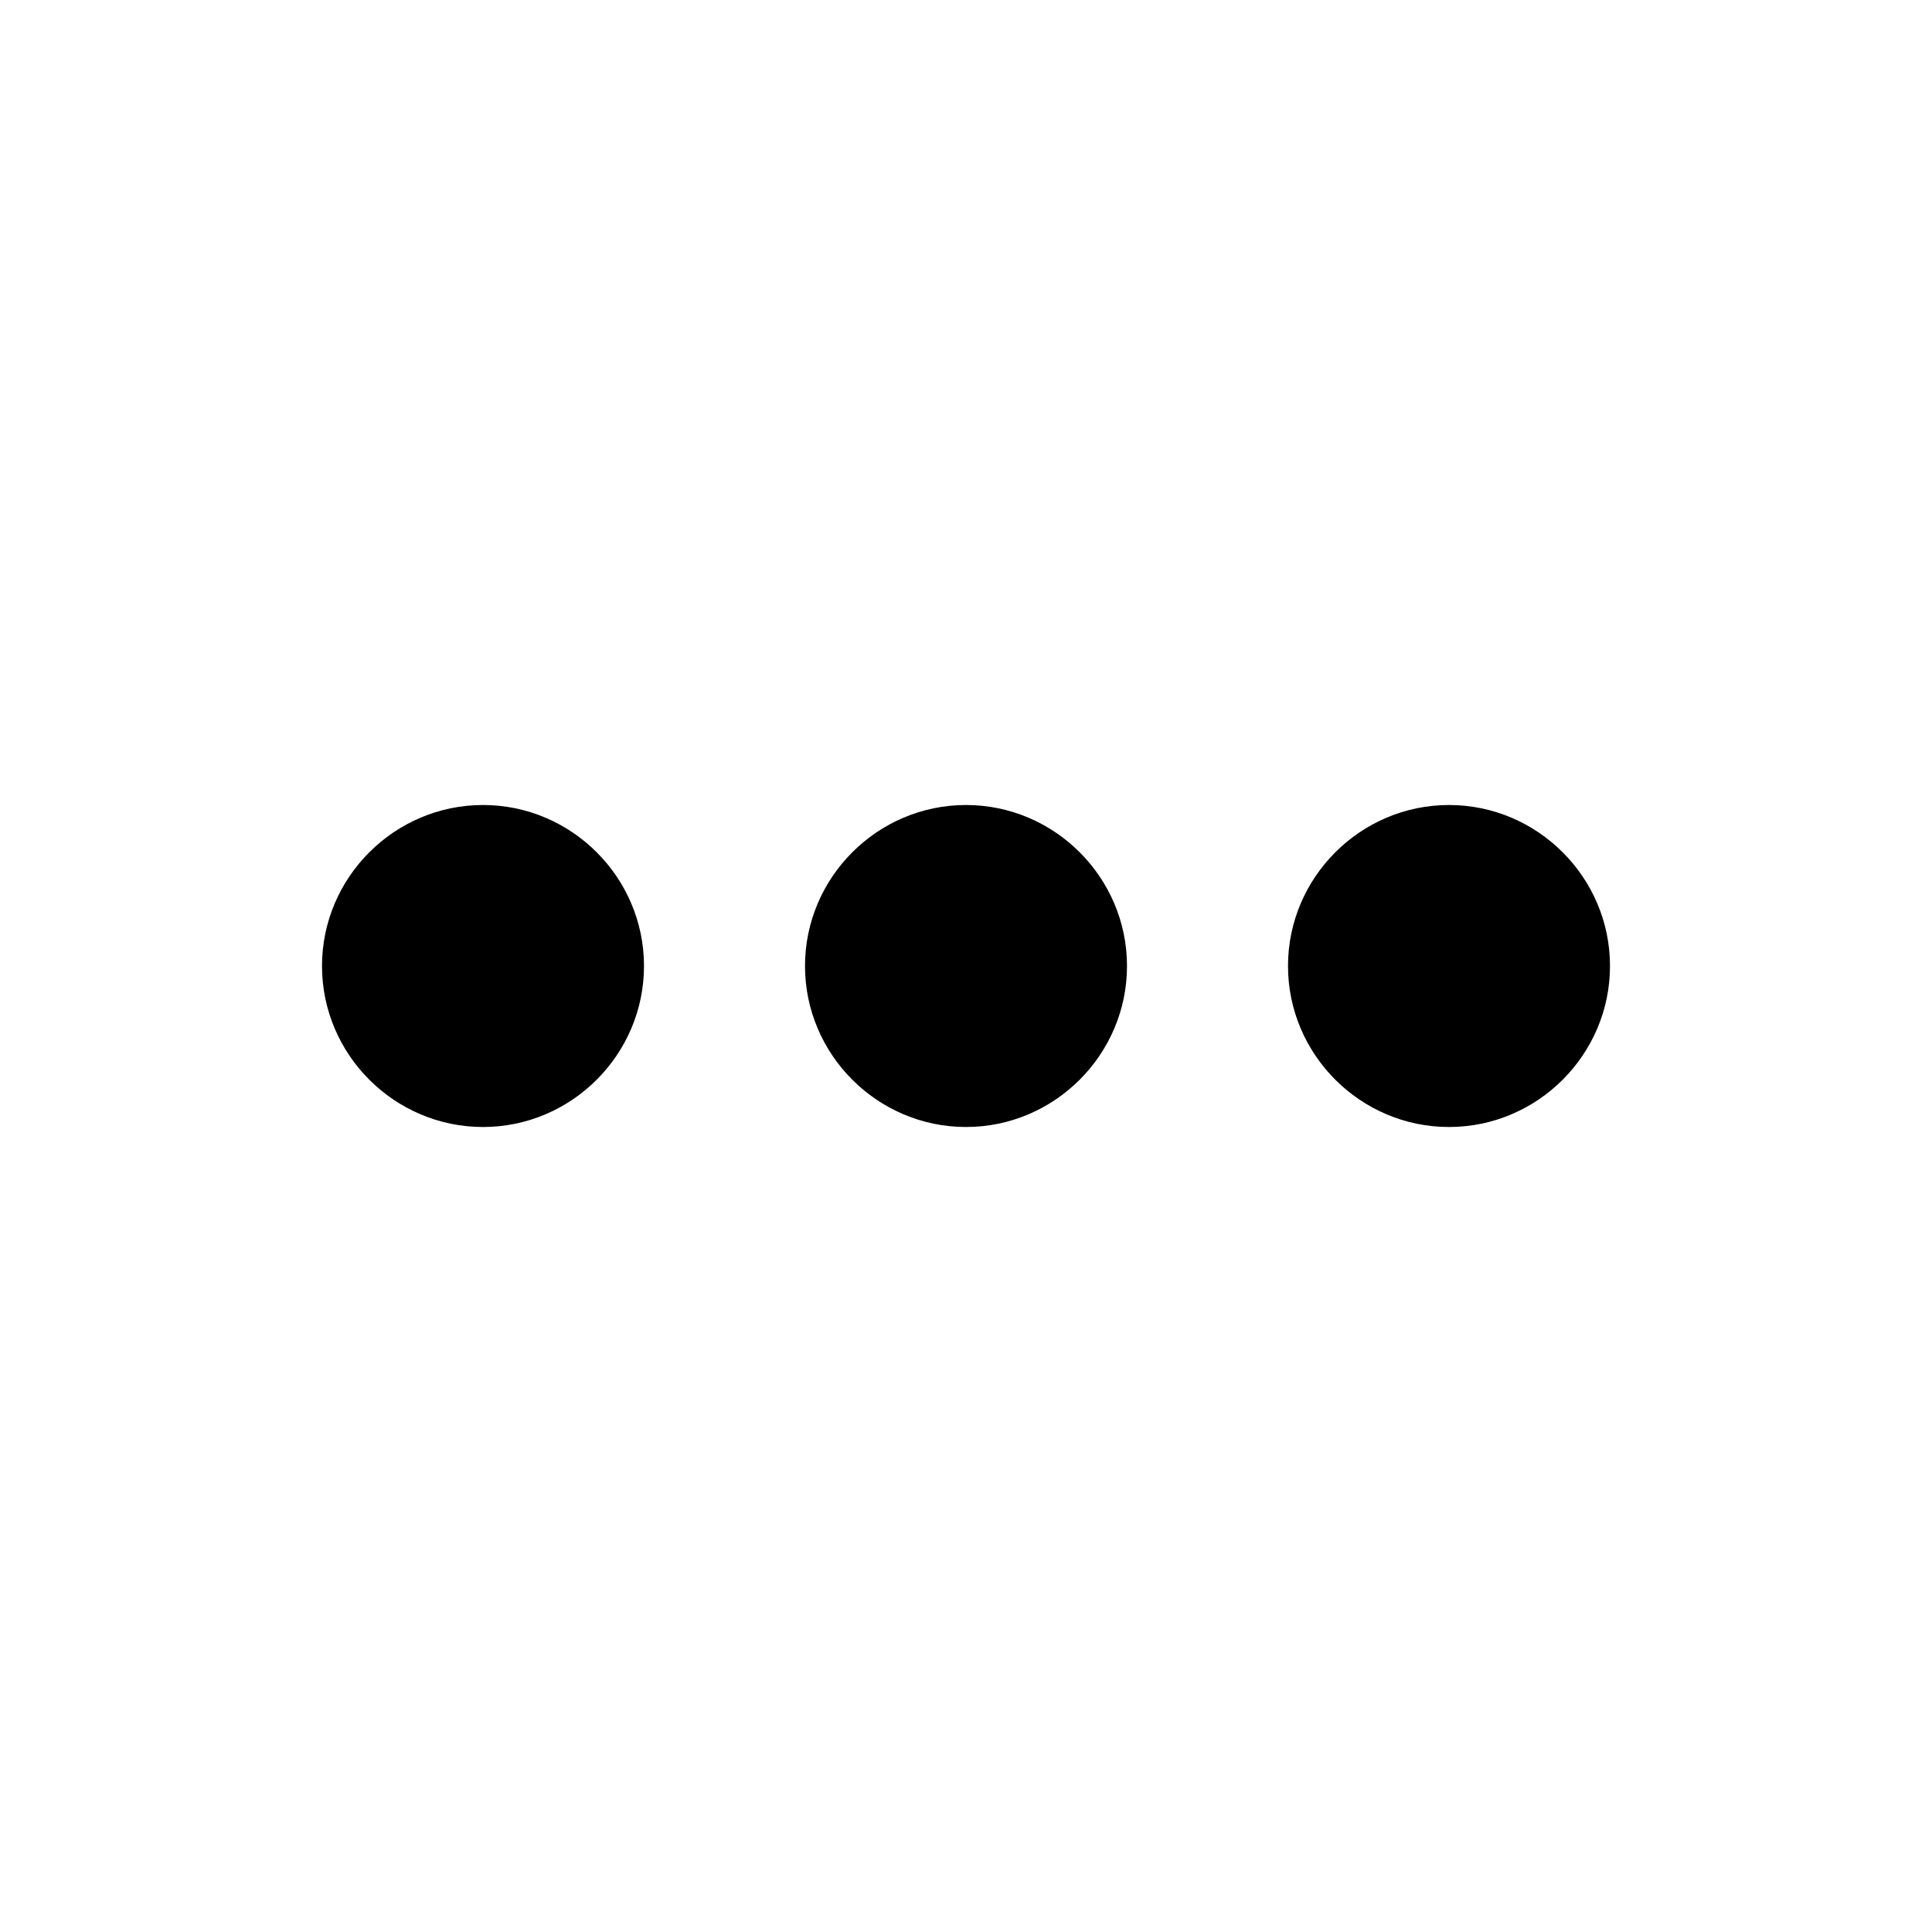
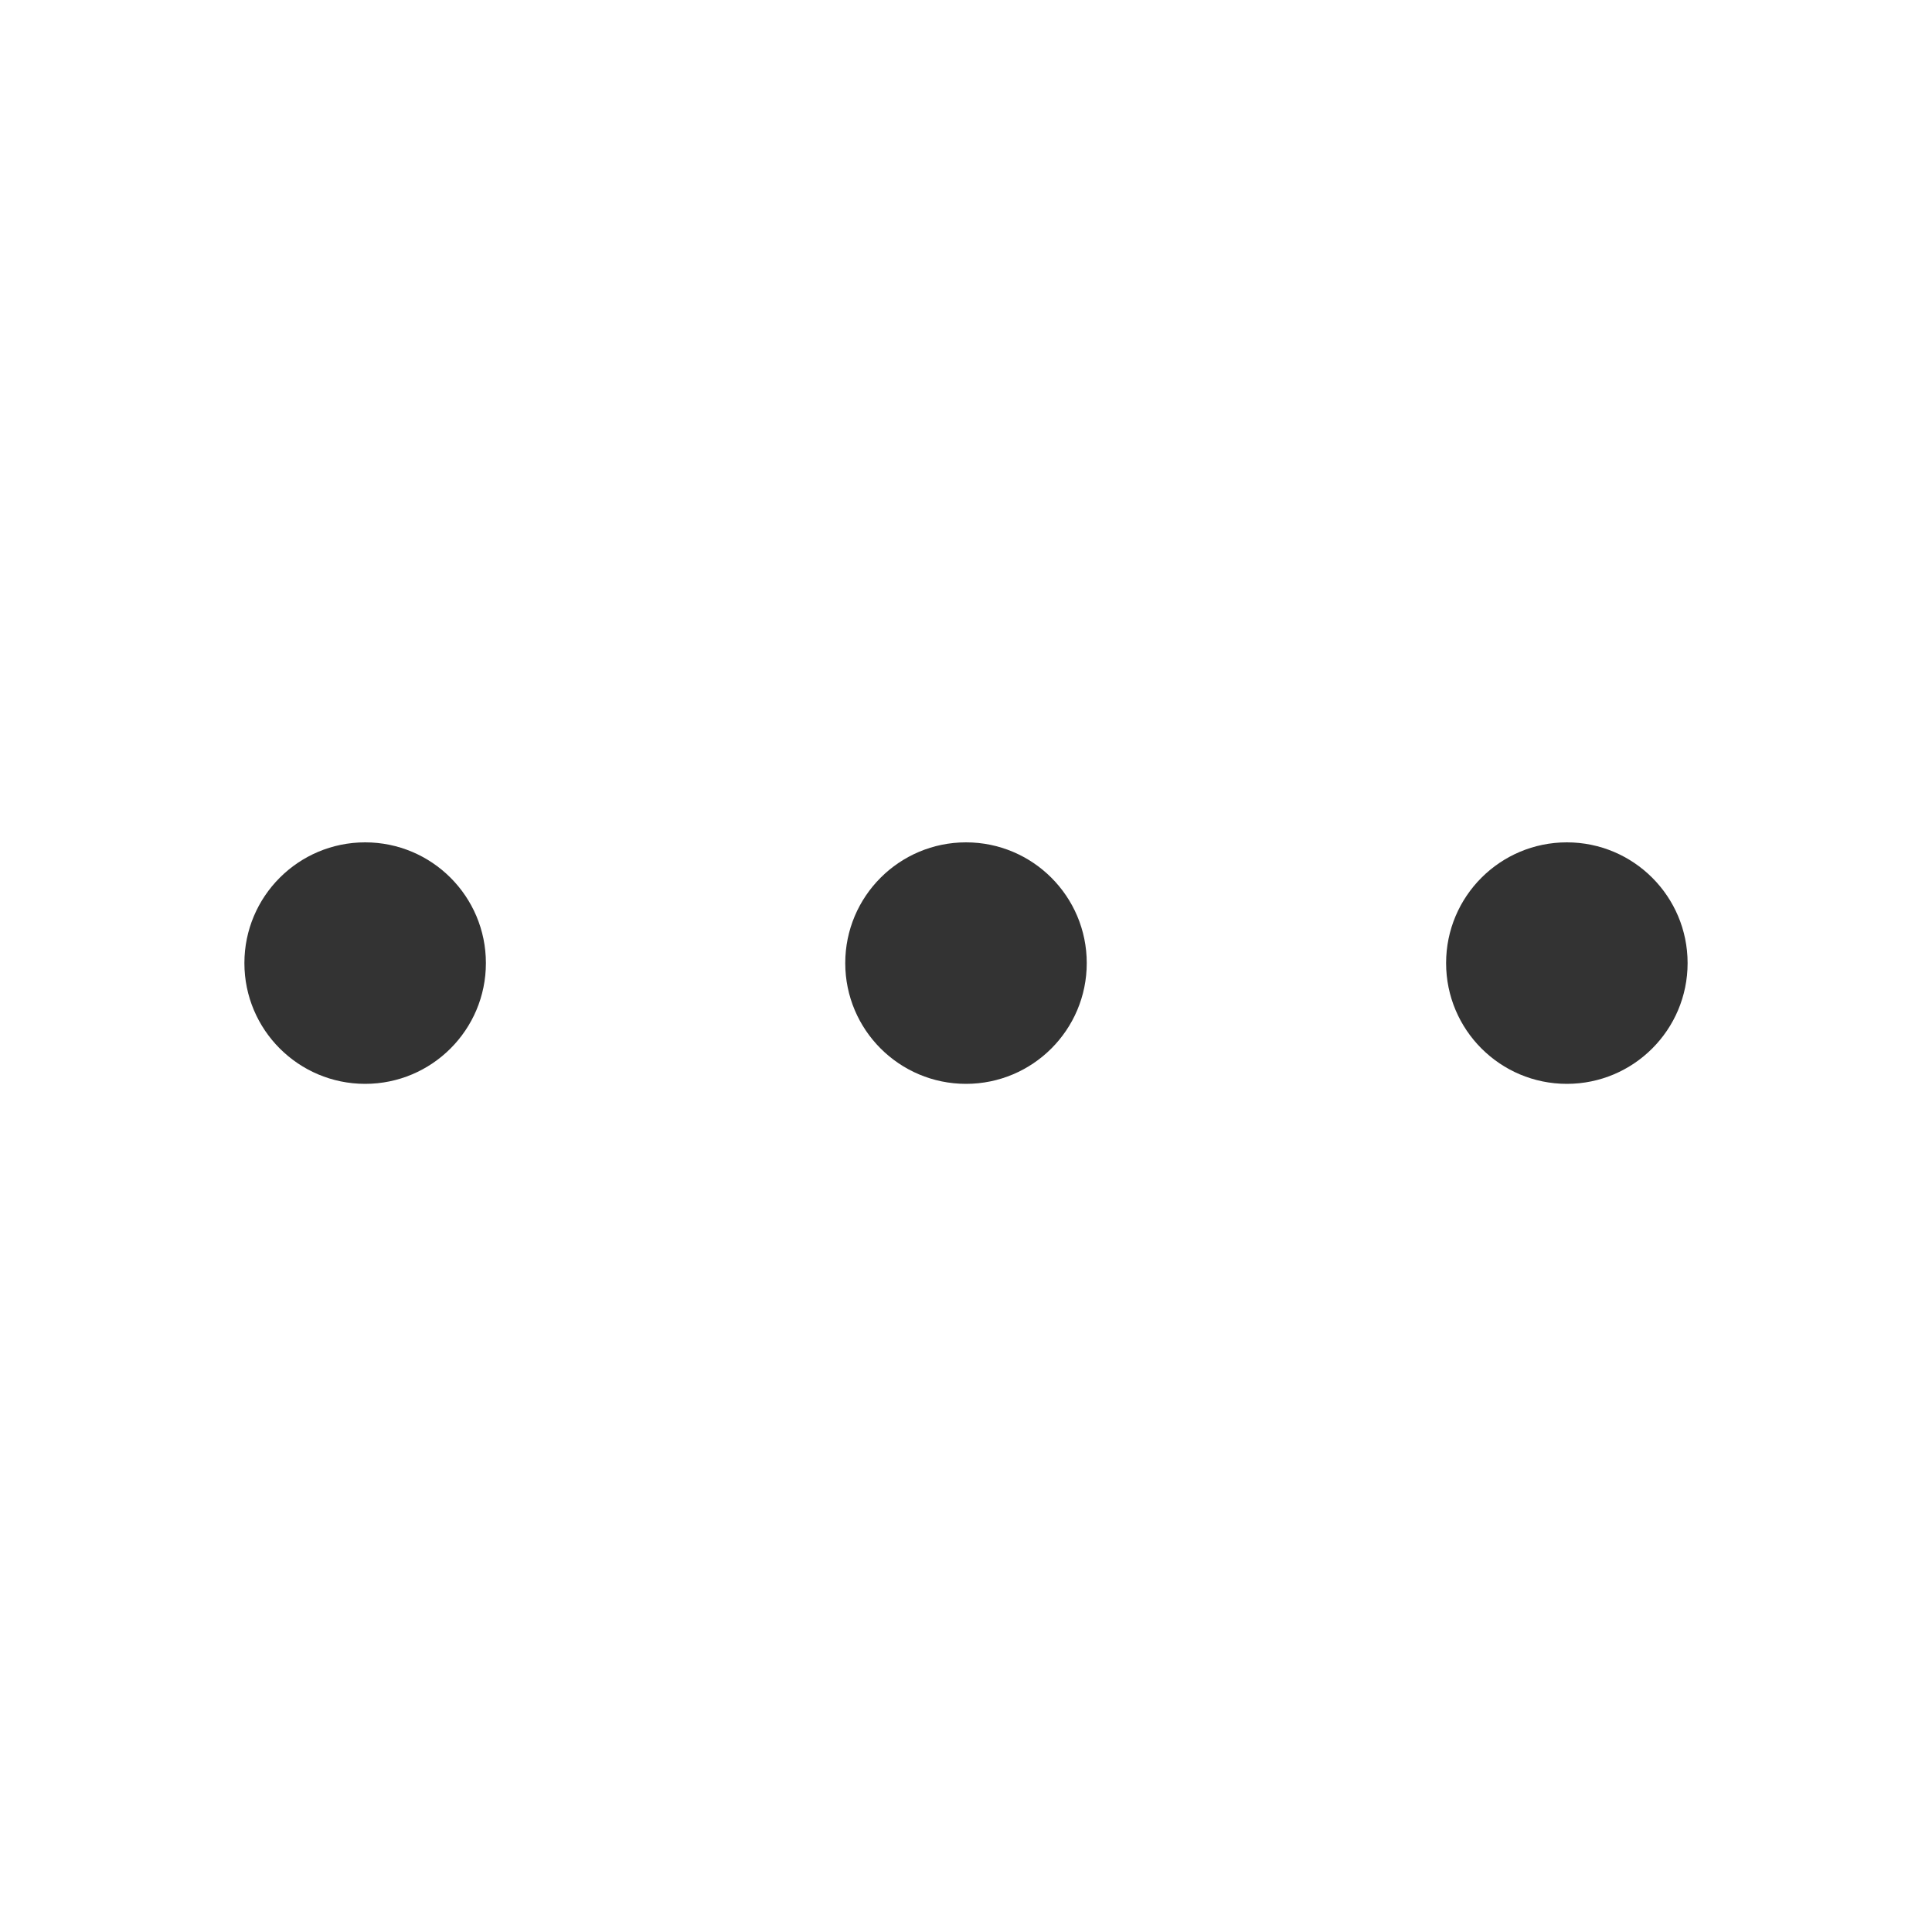
- <svg xmlns="http://www.w3.org/2000/svg" width="24px" height="24px" viewBox="0 0 24 24" version="1.1">
-   <defs>
-     <style type="text/css" />
-   </defs>
-   <path d="M6,10 C4.9,10 4,10.9 4,12 C4,13.1 4.9,14 6,14 C7.1,14 8,13.1 8,12 C8,10.9 7.1,10 6,10 L6,10 Z M18,10 C16.9,10 16,10.9 16,12 C16,13.1 16.9,14 18,14 C19.1,14 20,13.1 20,12 C20,10.9 19.1,10 18,10 L18,10 Z M12,10 C10.9,10 10,10.9 10,12 C10,13.1 10.9,14 12,14 C13.1,14 14,13.1 14,12 C14,10.9 13.1,10 12,10 L12,10 Z" id="path-1" />
+ <svg xmlns="http://www.w3.org/2000/svg" t="1672919650358" class="icon" viewBox="0 0 1024 1024" version="1.1" p-id="10683" width="200" height="200">
+   <path d="M830.464 574.464a64 64 0 1 0 0-128 64 64 0 0 0 0 128zM512 446.464a64 64 0 1 0 0 128 64 64 0 0 0 0-128z m-318.464 0a64 64 0 1 0 0 128 64 64 0 0 0 0-128z" fill="#333333" p-id="10684" />
</svg>
